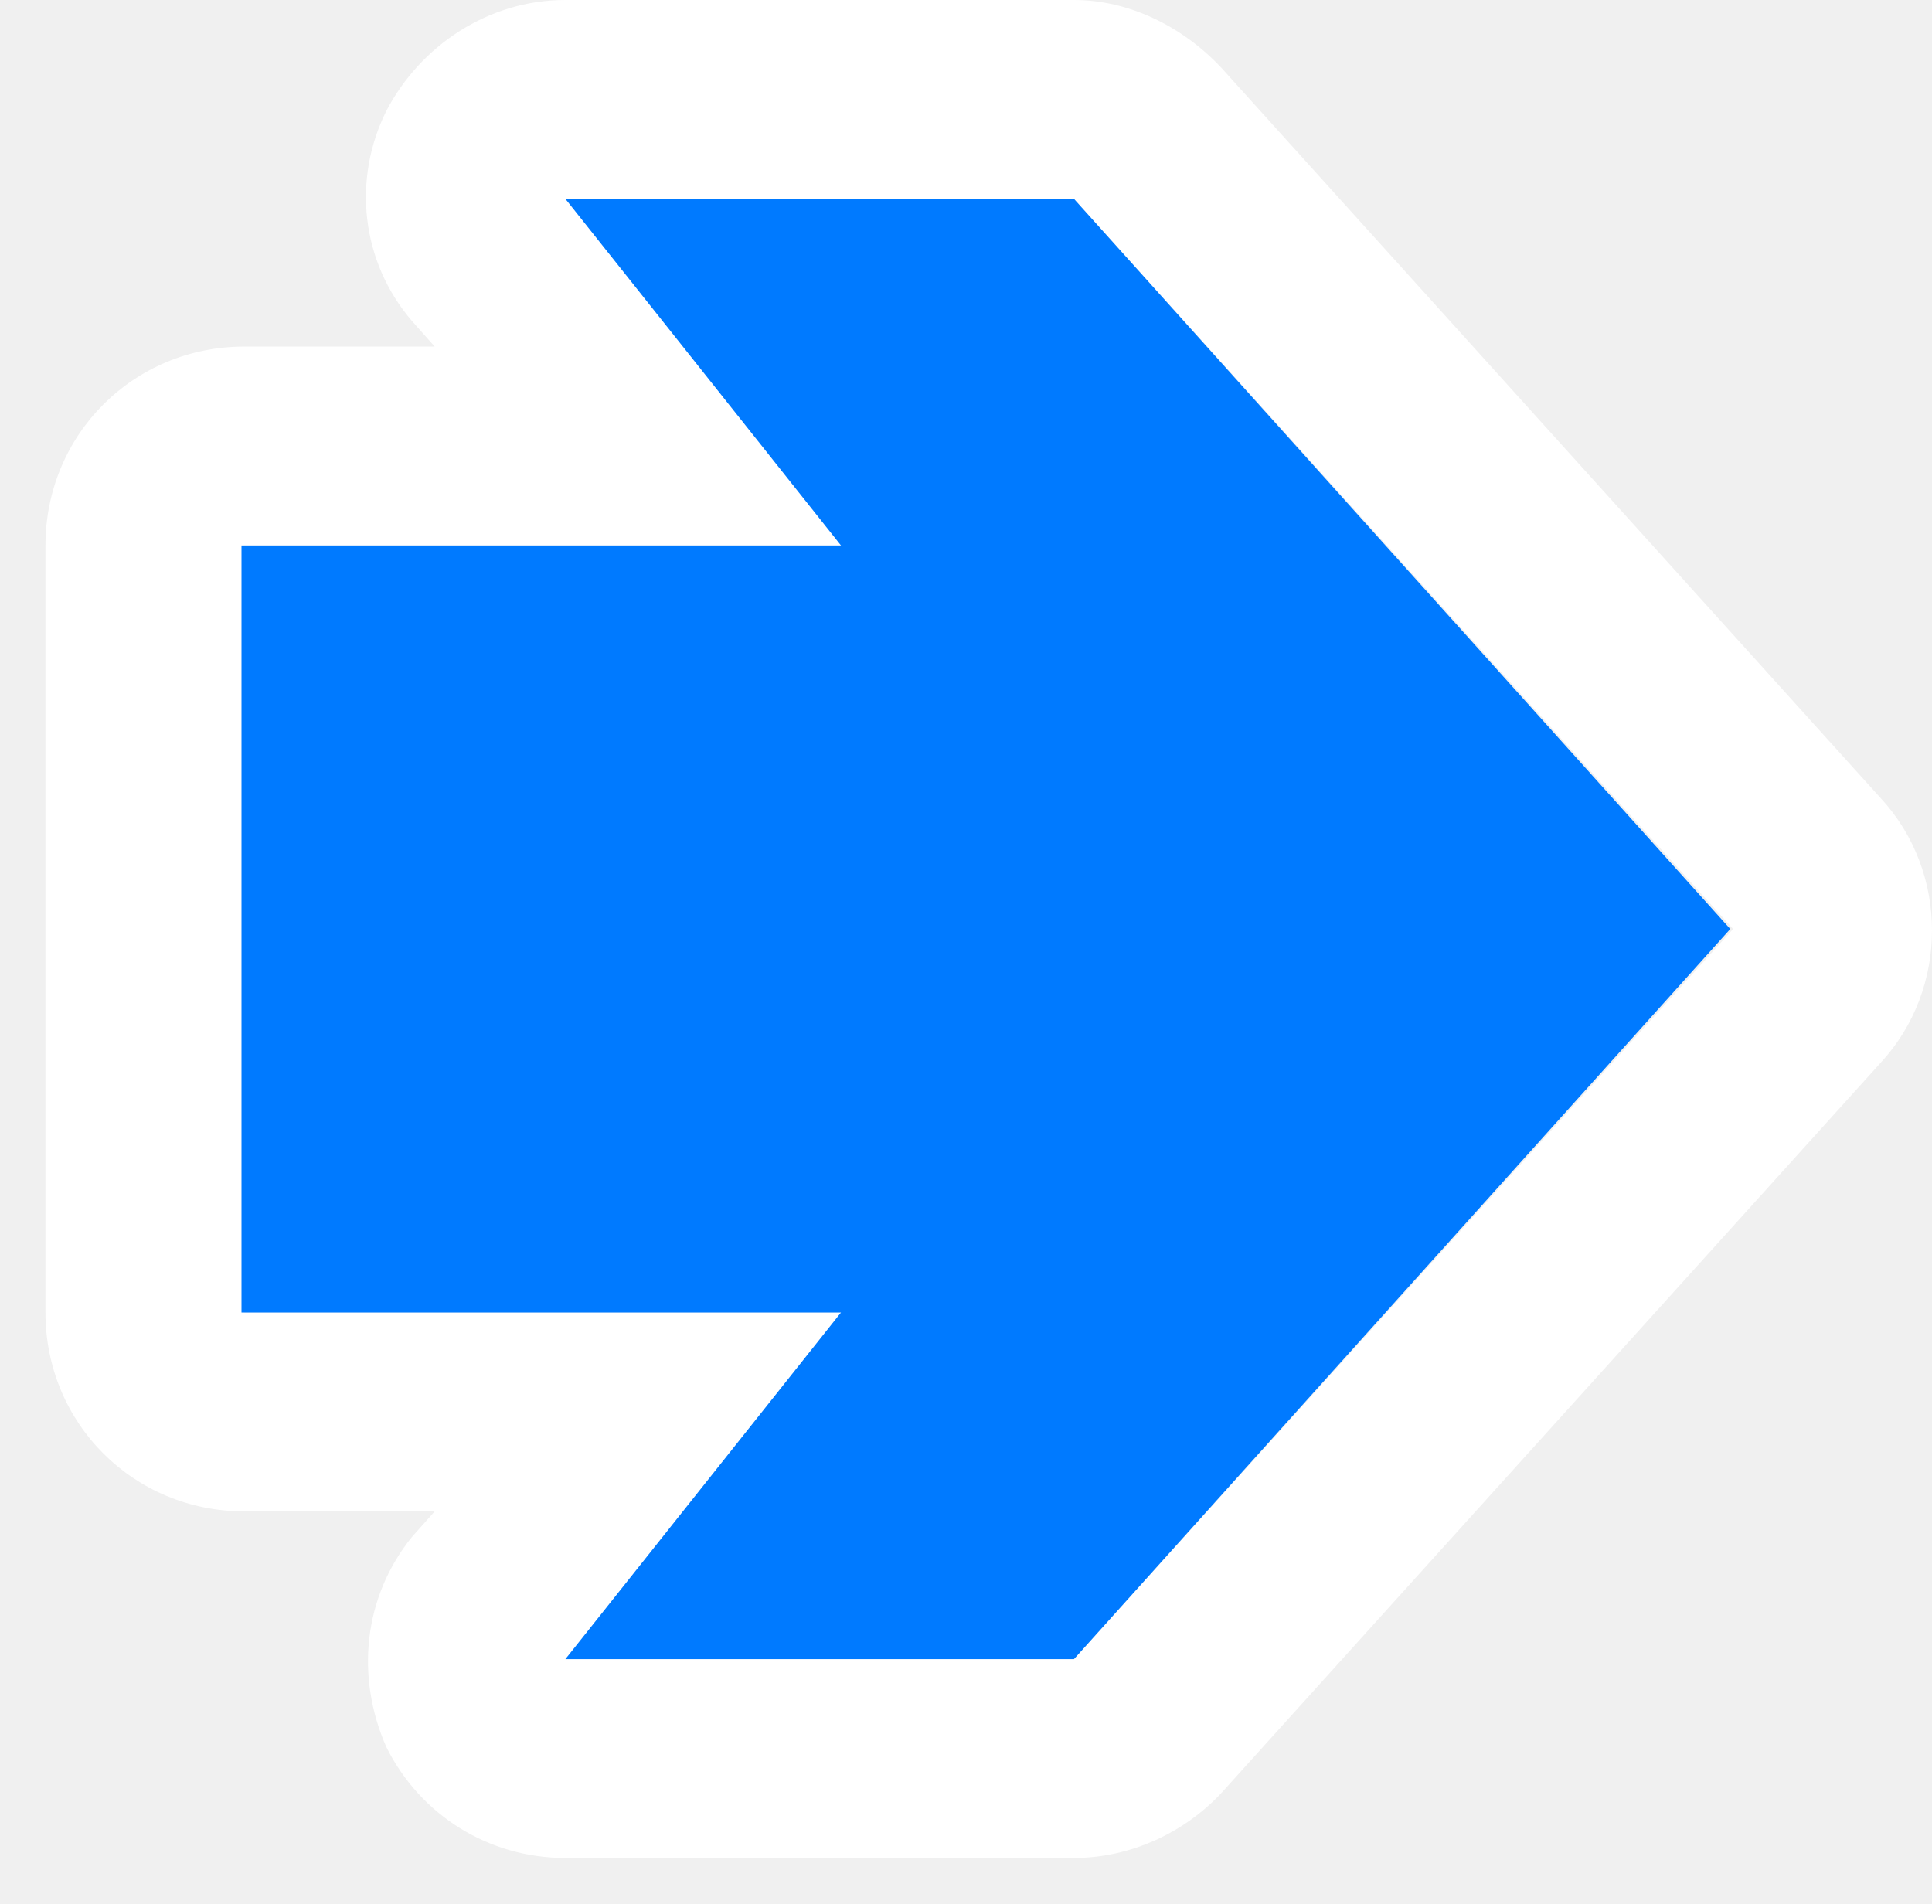
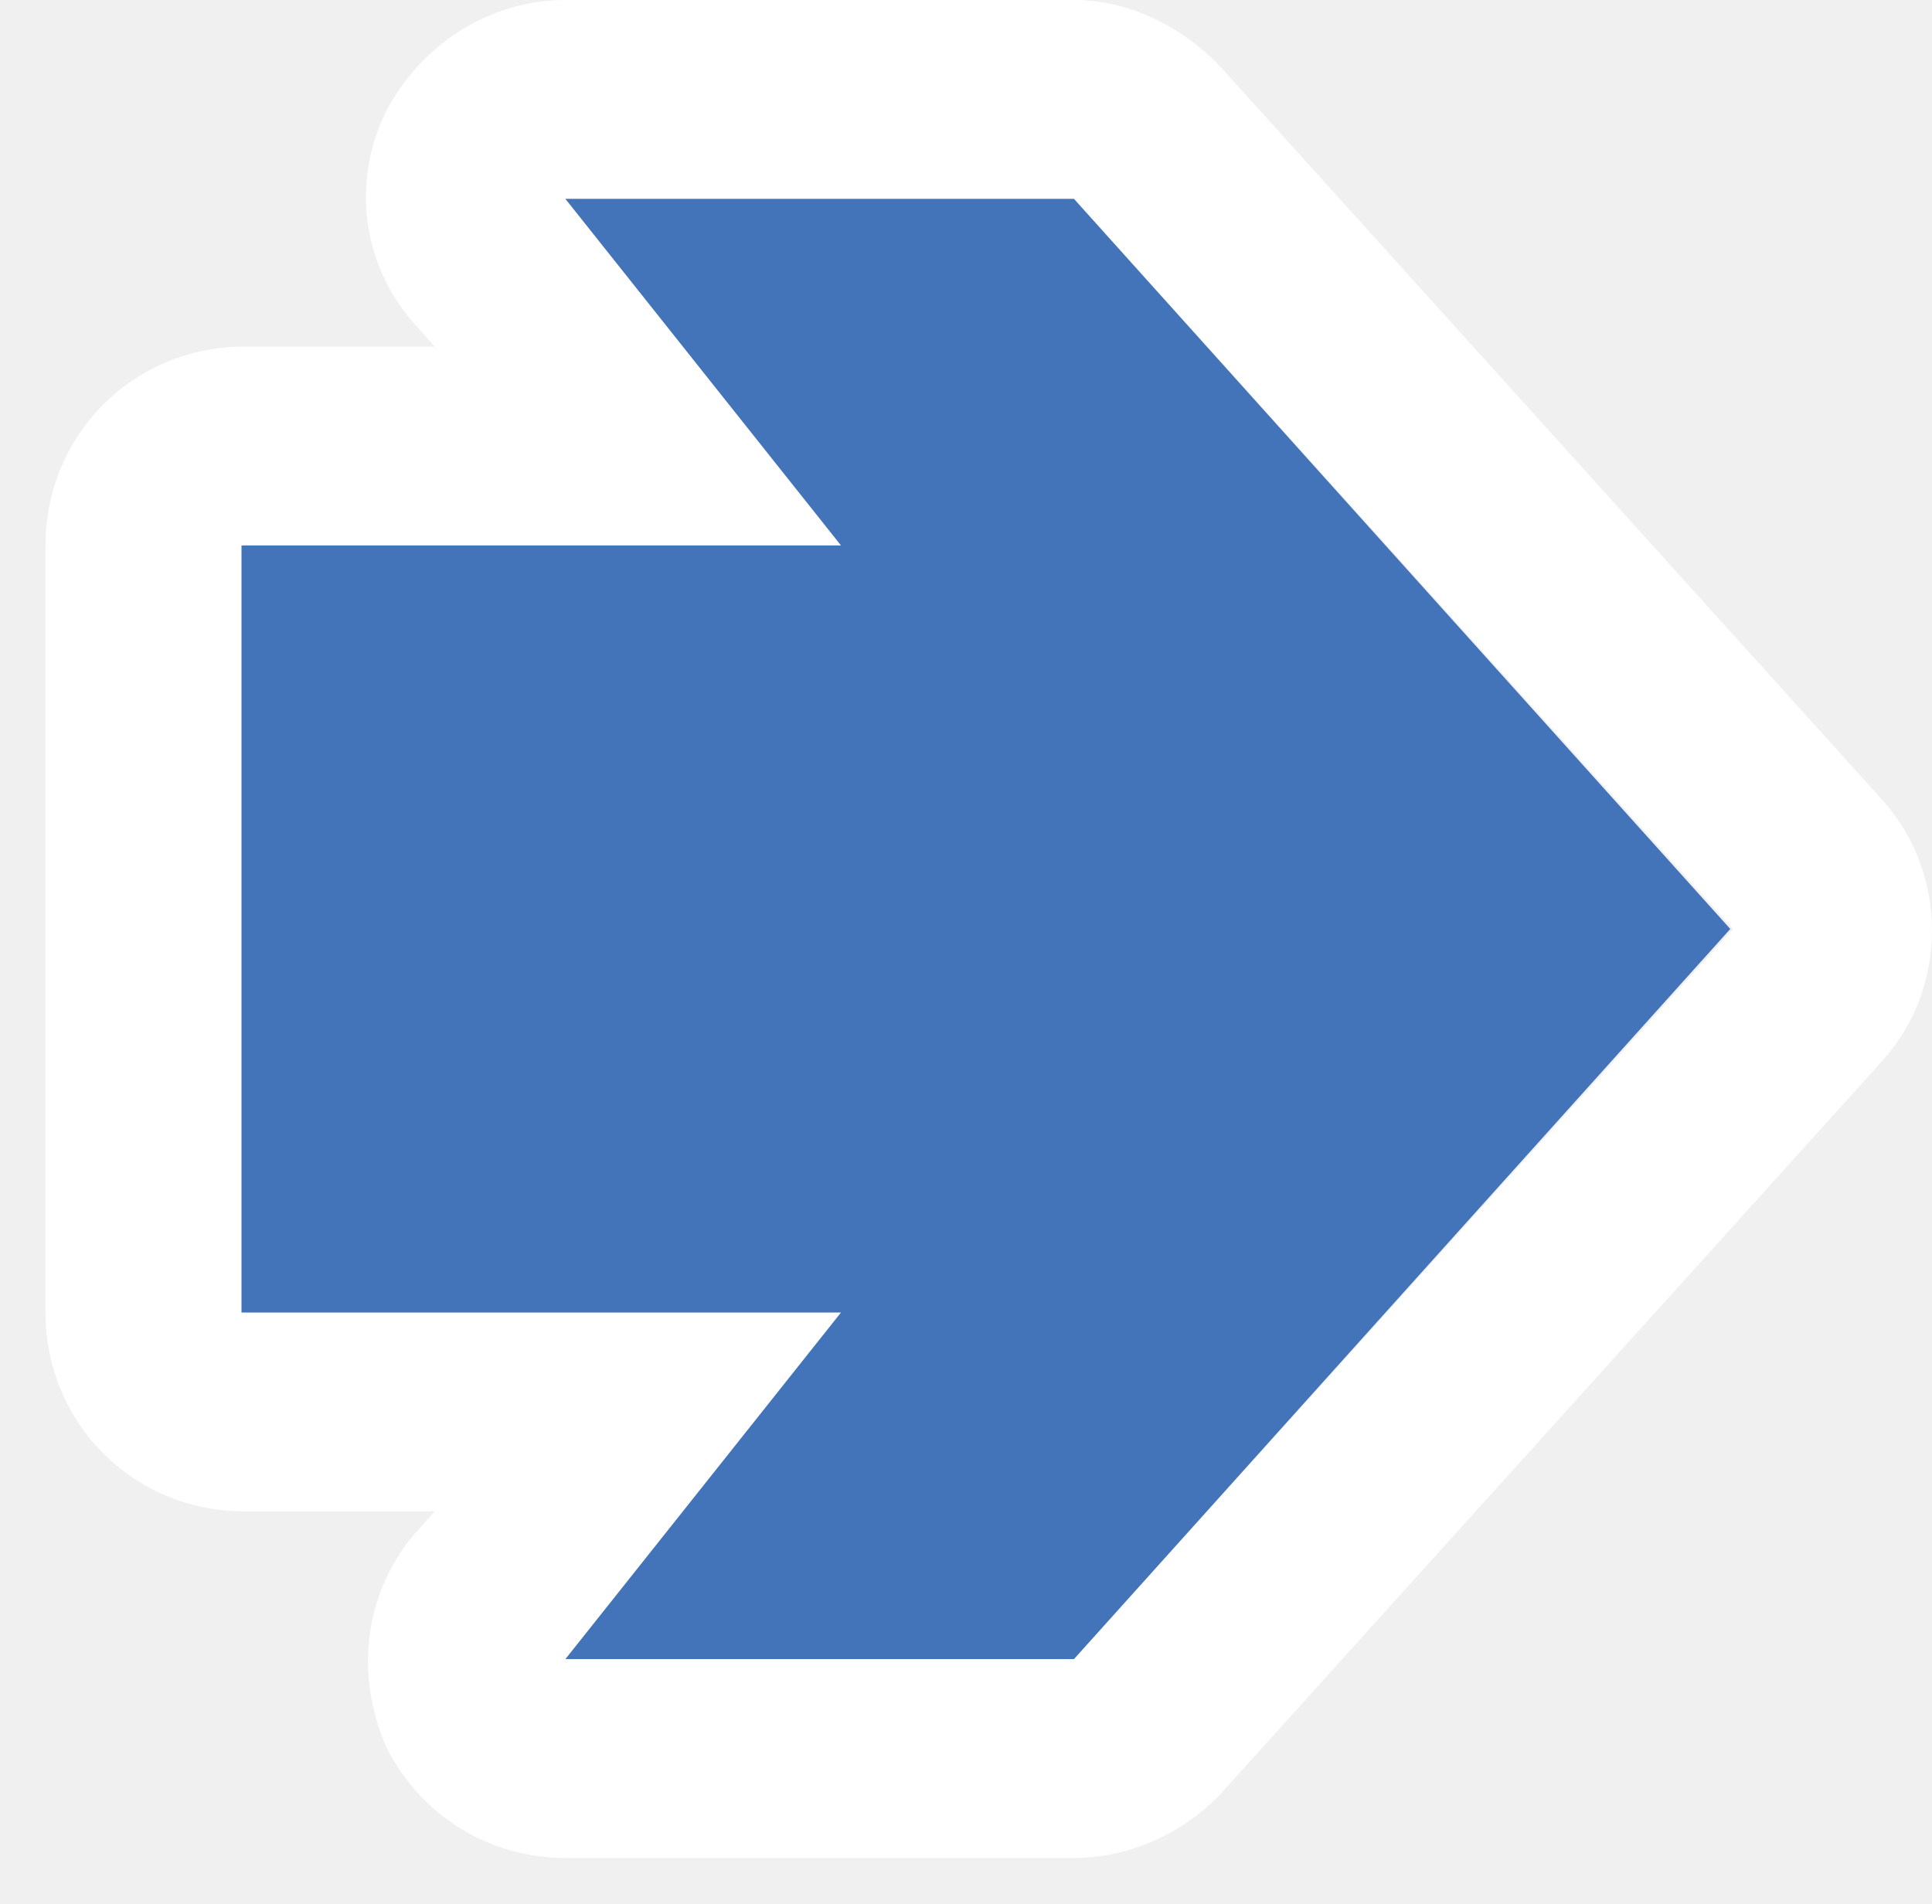
<svg xmlns="http://www.w3.org/2000/svg" version="1.1" id="Layer_1" x="0px" y="0px" viewBox="0 0 68 67" style="enable-background:new 0 0 68 67;" xml:space="preserve">
  <style type="text/css">
	.st0{fill:#FFFFFF;}
- 	.st1{fill:#007aff;}
+ 	.st1{fill:#4374BA;}
</style>
  <g id="XMLID_2_">
    <path id="XMLID_5_" class="st0" d="M37.8,7L61,32.7L37.8,58.4H19.9l9.8-12.2H8.6v-27h21.1L19.9,7H37.8 M37.8,0L19.9,0   c-2.7,0-5.1,1.6-6.3,3.9c-1.2,2.4-0.9,5.3,0.9,7.4l0.8,0.9H8.6c-3.9,0-7,3.1-7,7v27c0,3.9,3.1,7,7,7h6.7l-0.8,0.9   c-1.7,2.1-2,4.9-0.9,7.4c1.2,2.4,3.6,3.9,6.3,3.9h17.9c2,0,3.9-0.9,5.2-2.3l23.2-25.7c2.4-2.6,2.4-6.7,0-9.3L43,2.4   C41.6,0.9,39.7,0,37.8,0L37.8,0z" />
    <g id="XMLID_3_">
      <polygon id="XMLID_4_" class="st1" points="37.8,7 19.9,7 29.6,19.2 8.5,19.2 8.5,46.2 29.6,46.2 19.9,58.4 37.8,58.4 60.9,32.7       " />
    </g>
  </g>
</svg>
